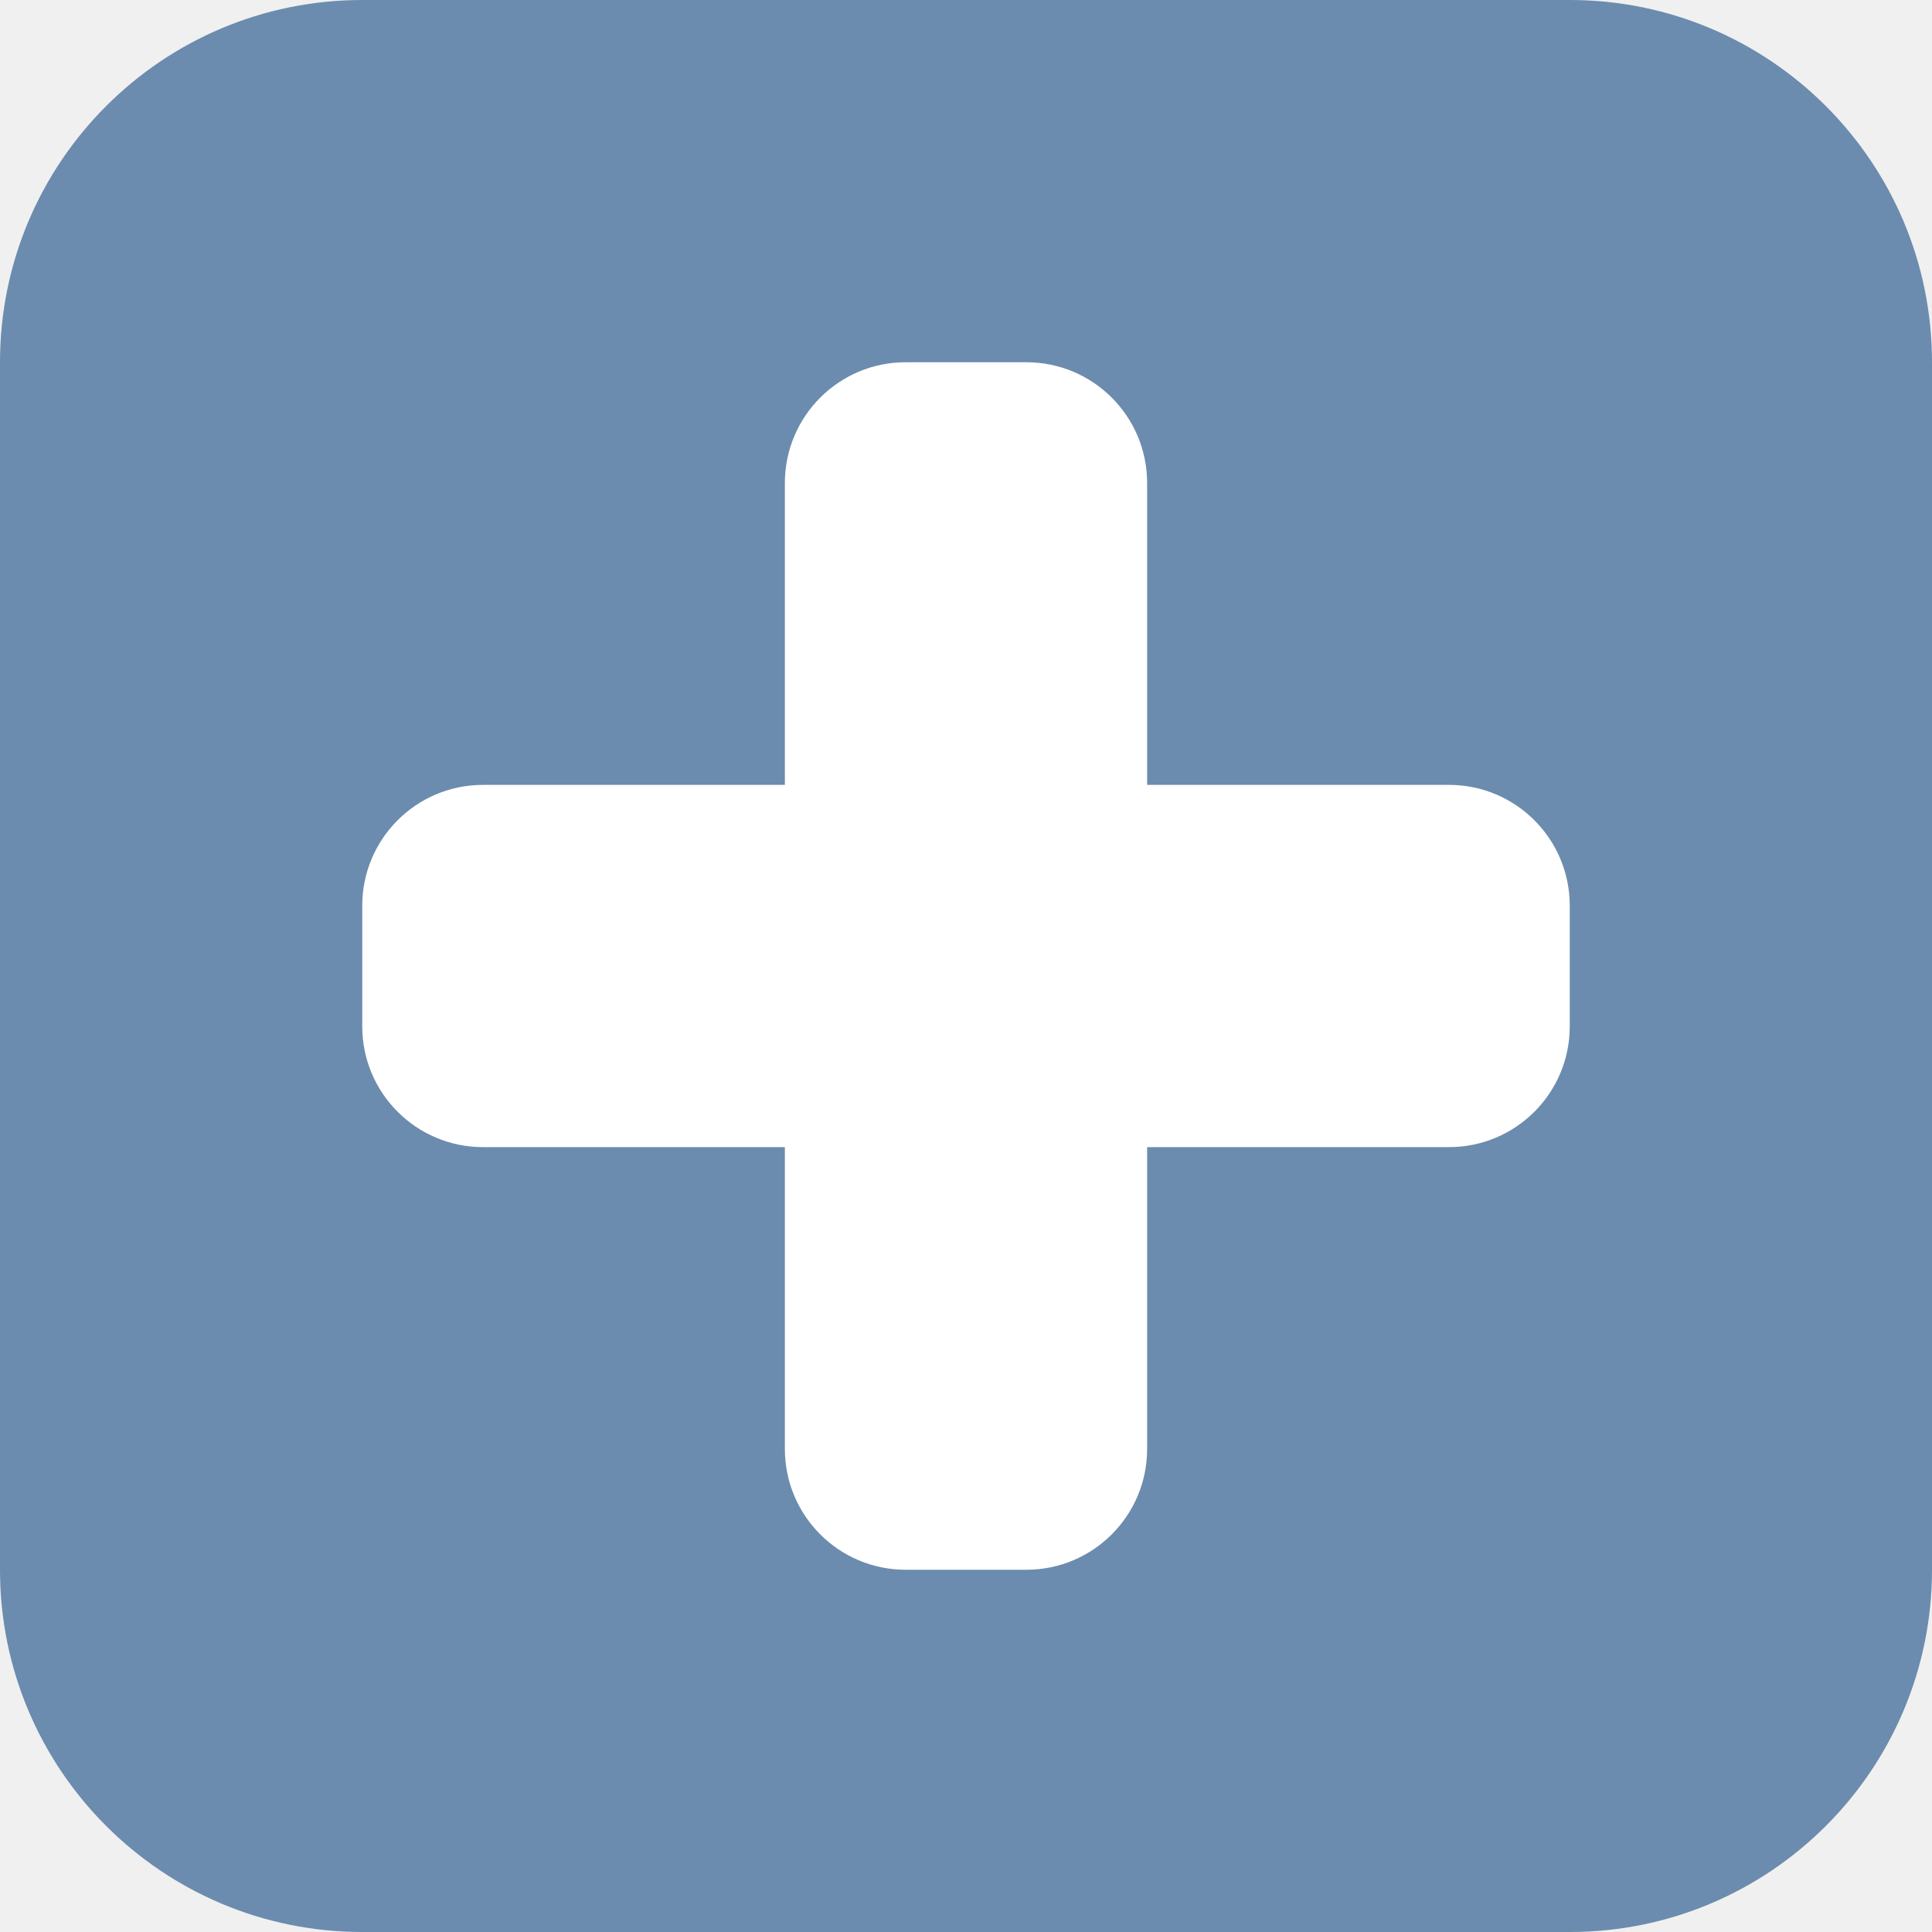
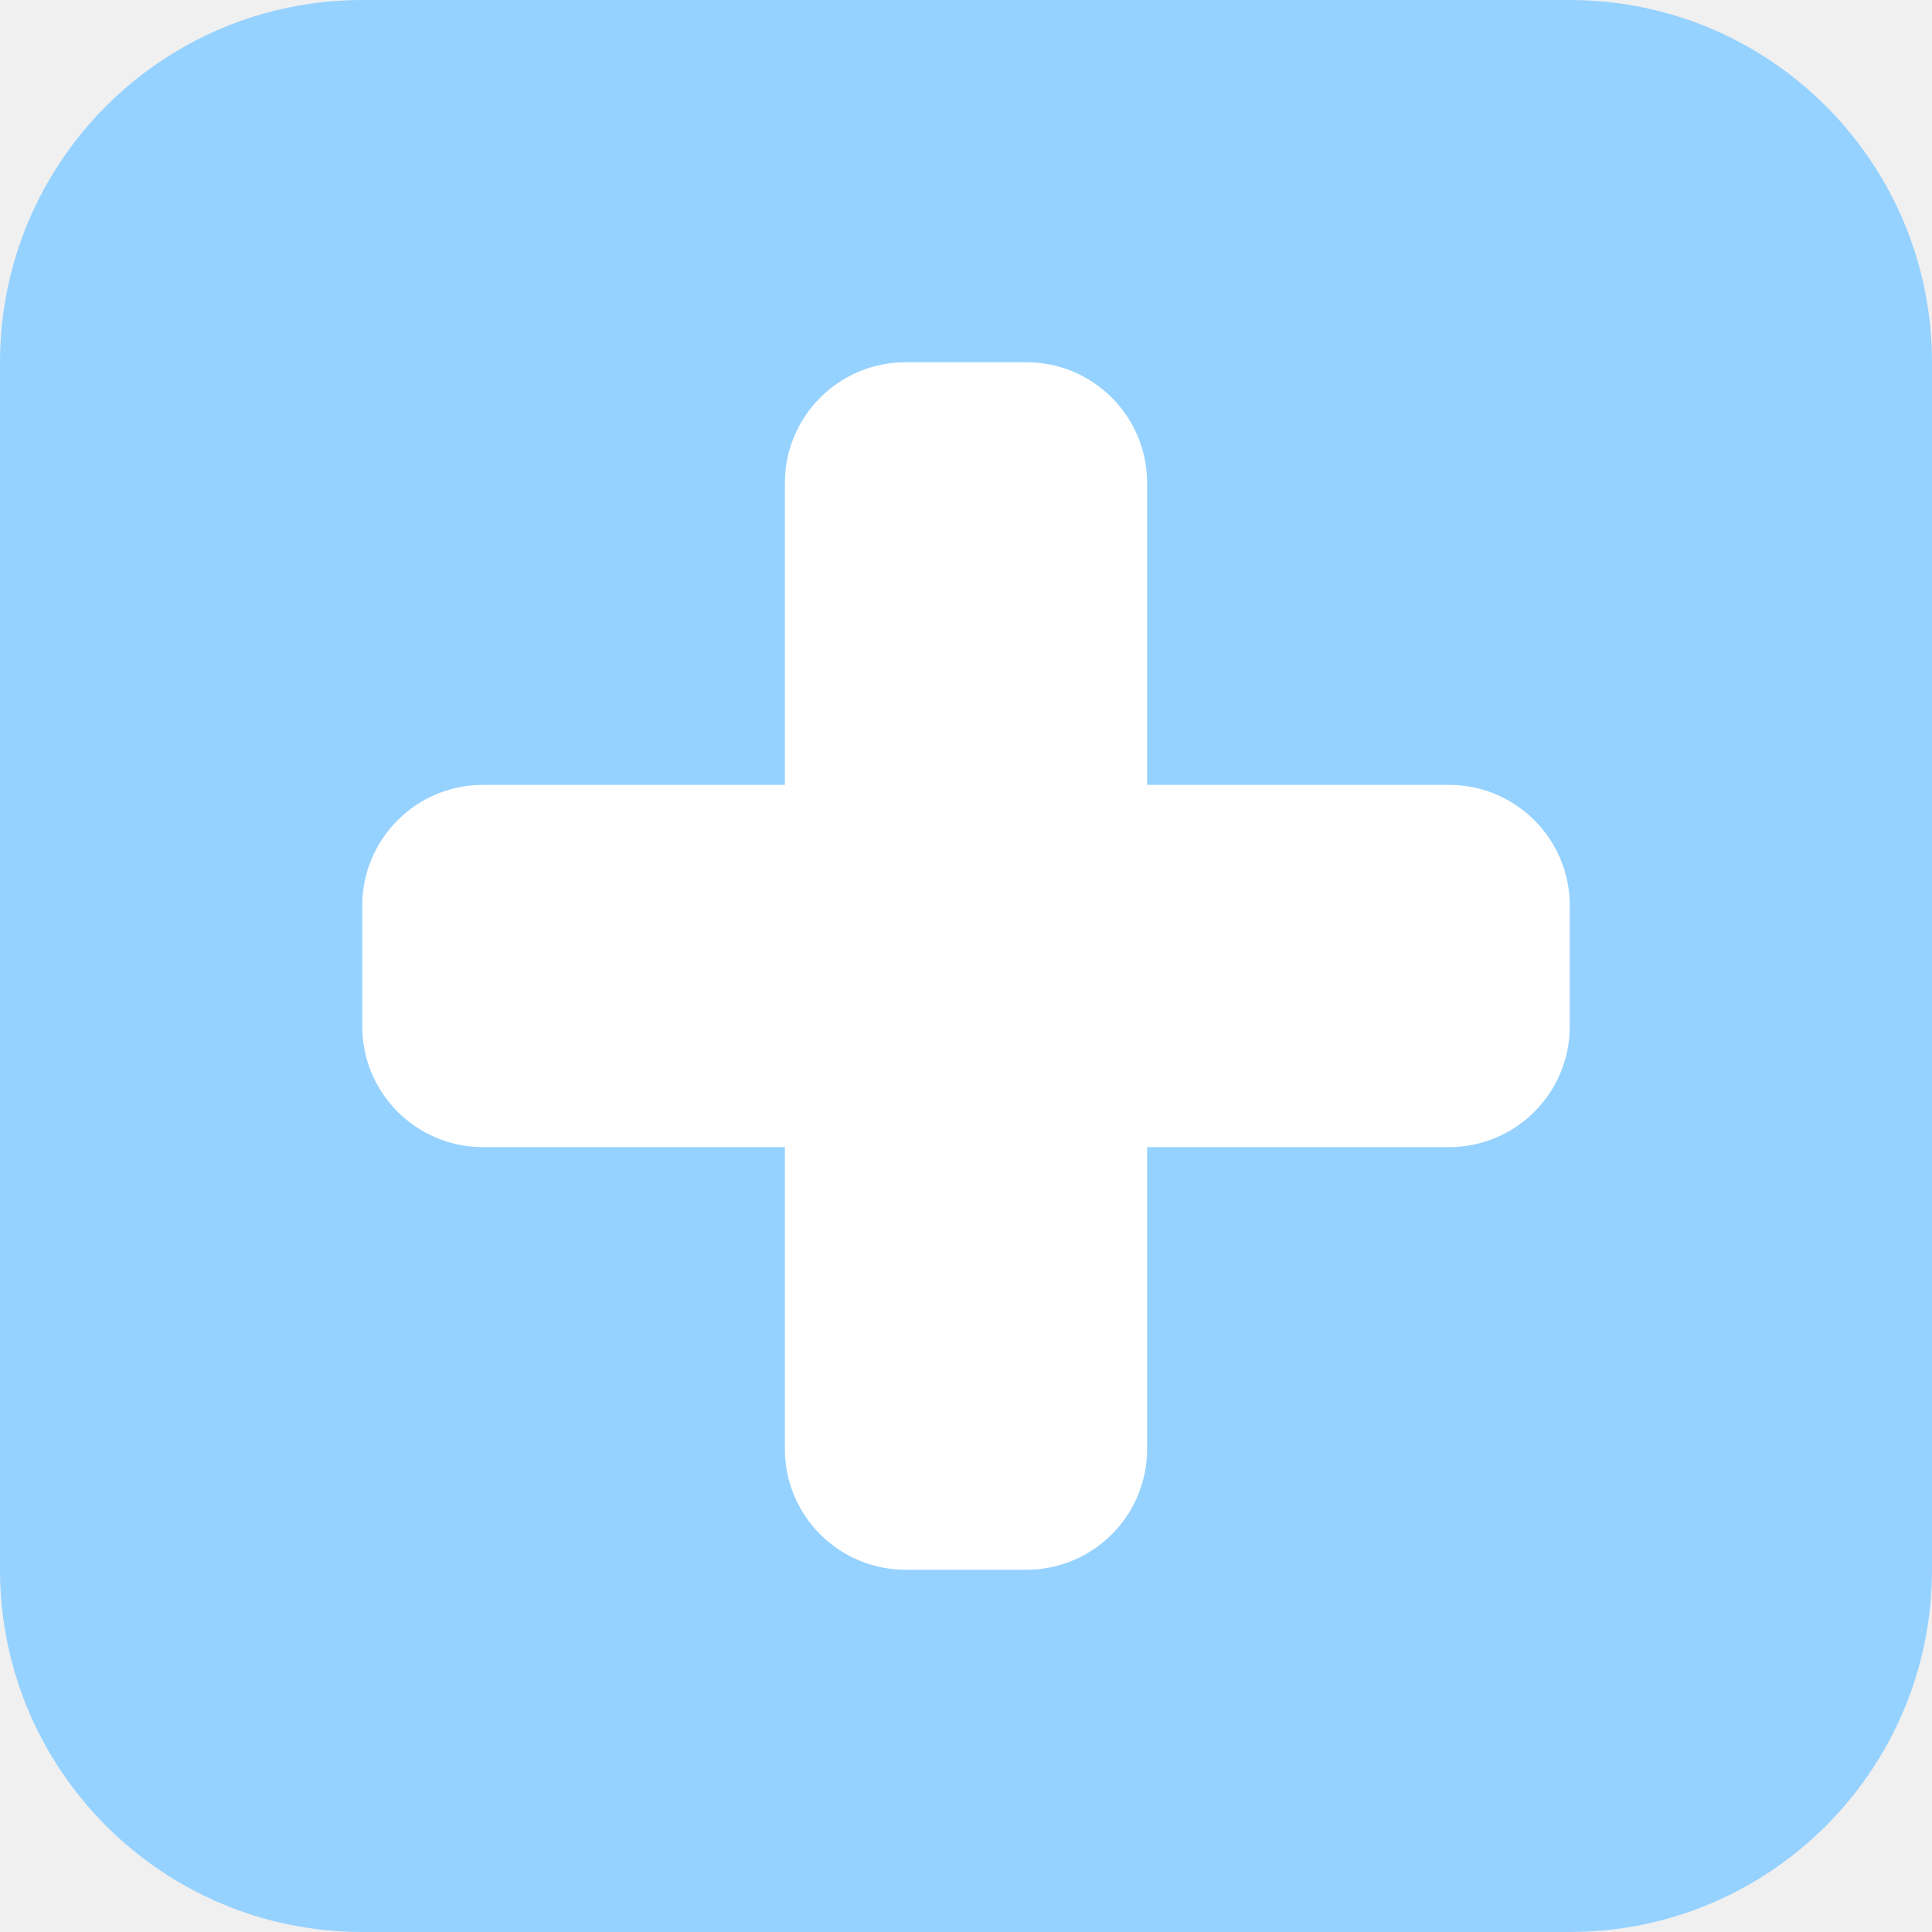
<svg xmlns="http://www.w3.org/2000/svg" viewBox="0 0 32 32">
-   <rect width="32" height="32" rx="6" fill="#6B8CAE" />
+   <rect width="32" height="32" rx="6" fill="#96D2FF" />
  <rect x="13" y="6" width="6" height="20" rx="2" fill="white" />
  <rect x="6" y="13" width="20" height="6" rx="2" fill="white" />
</svg>
